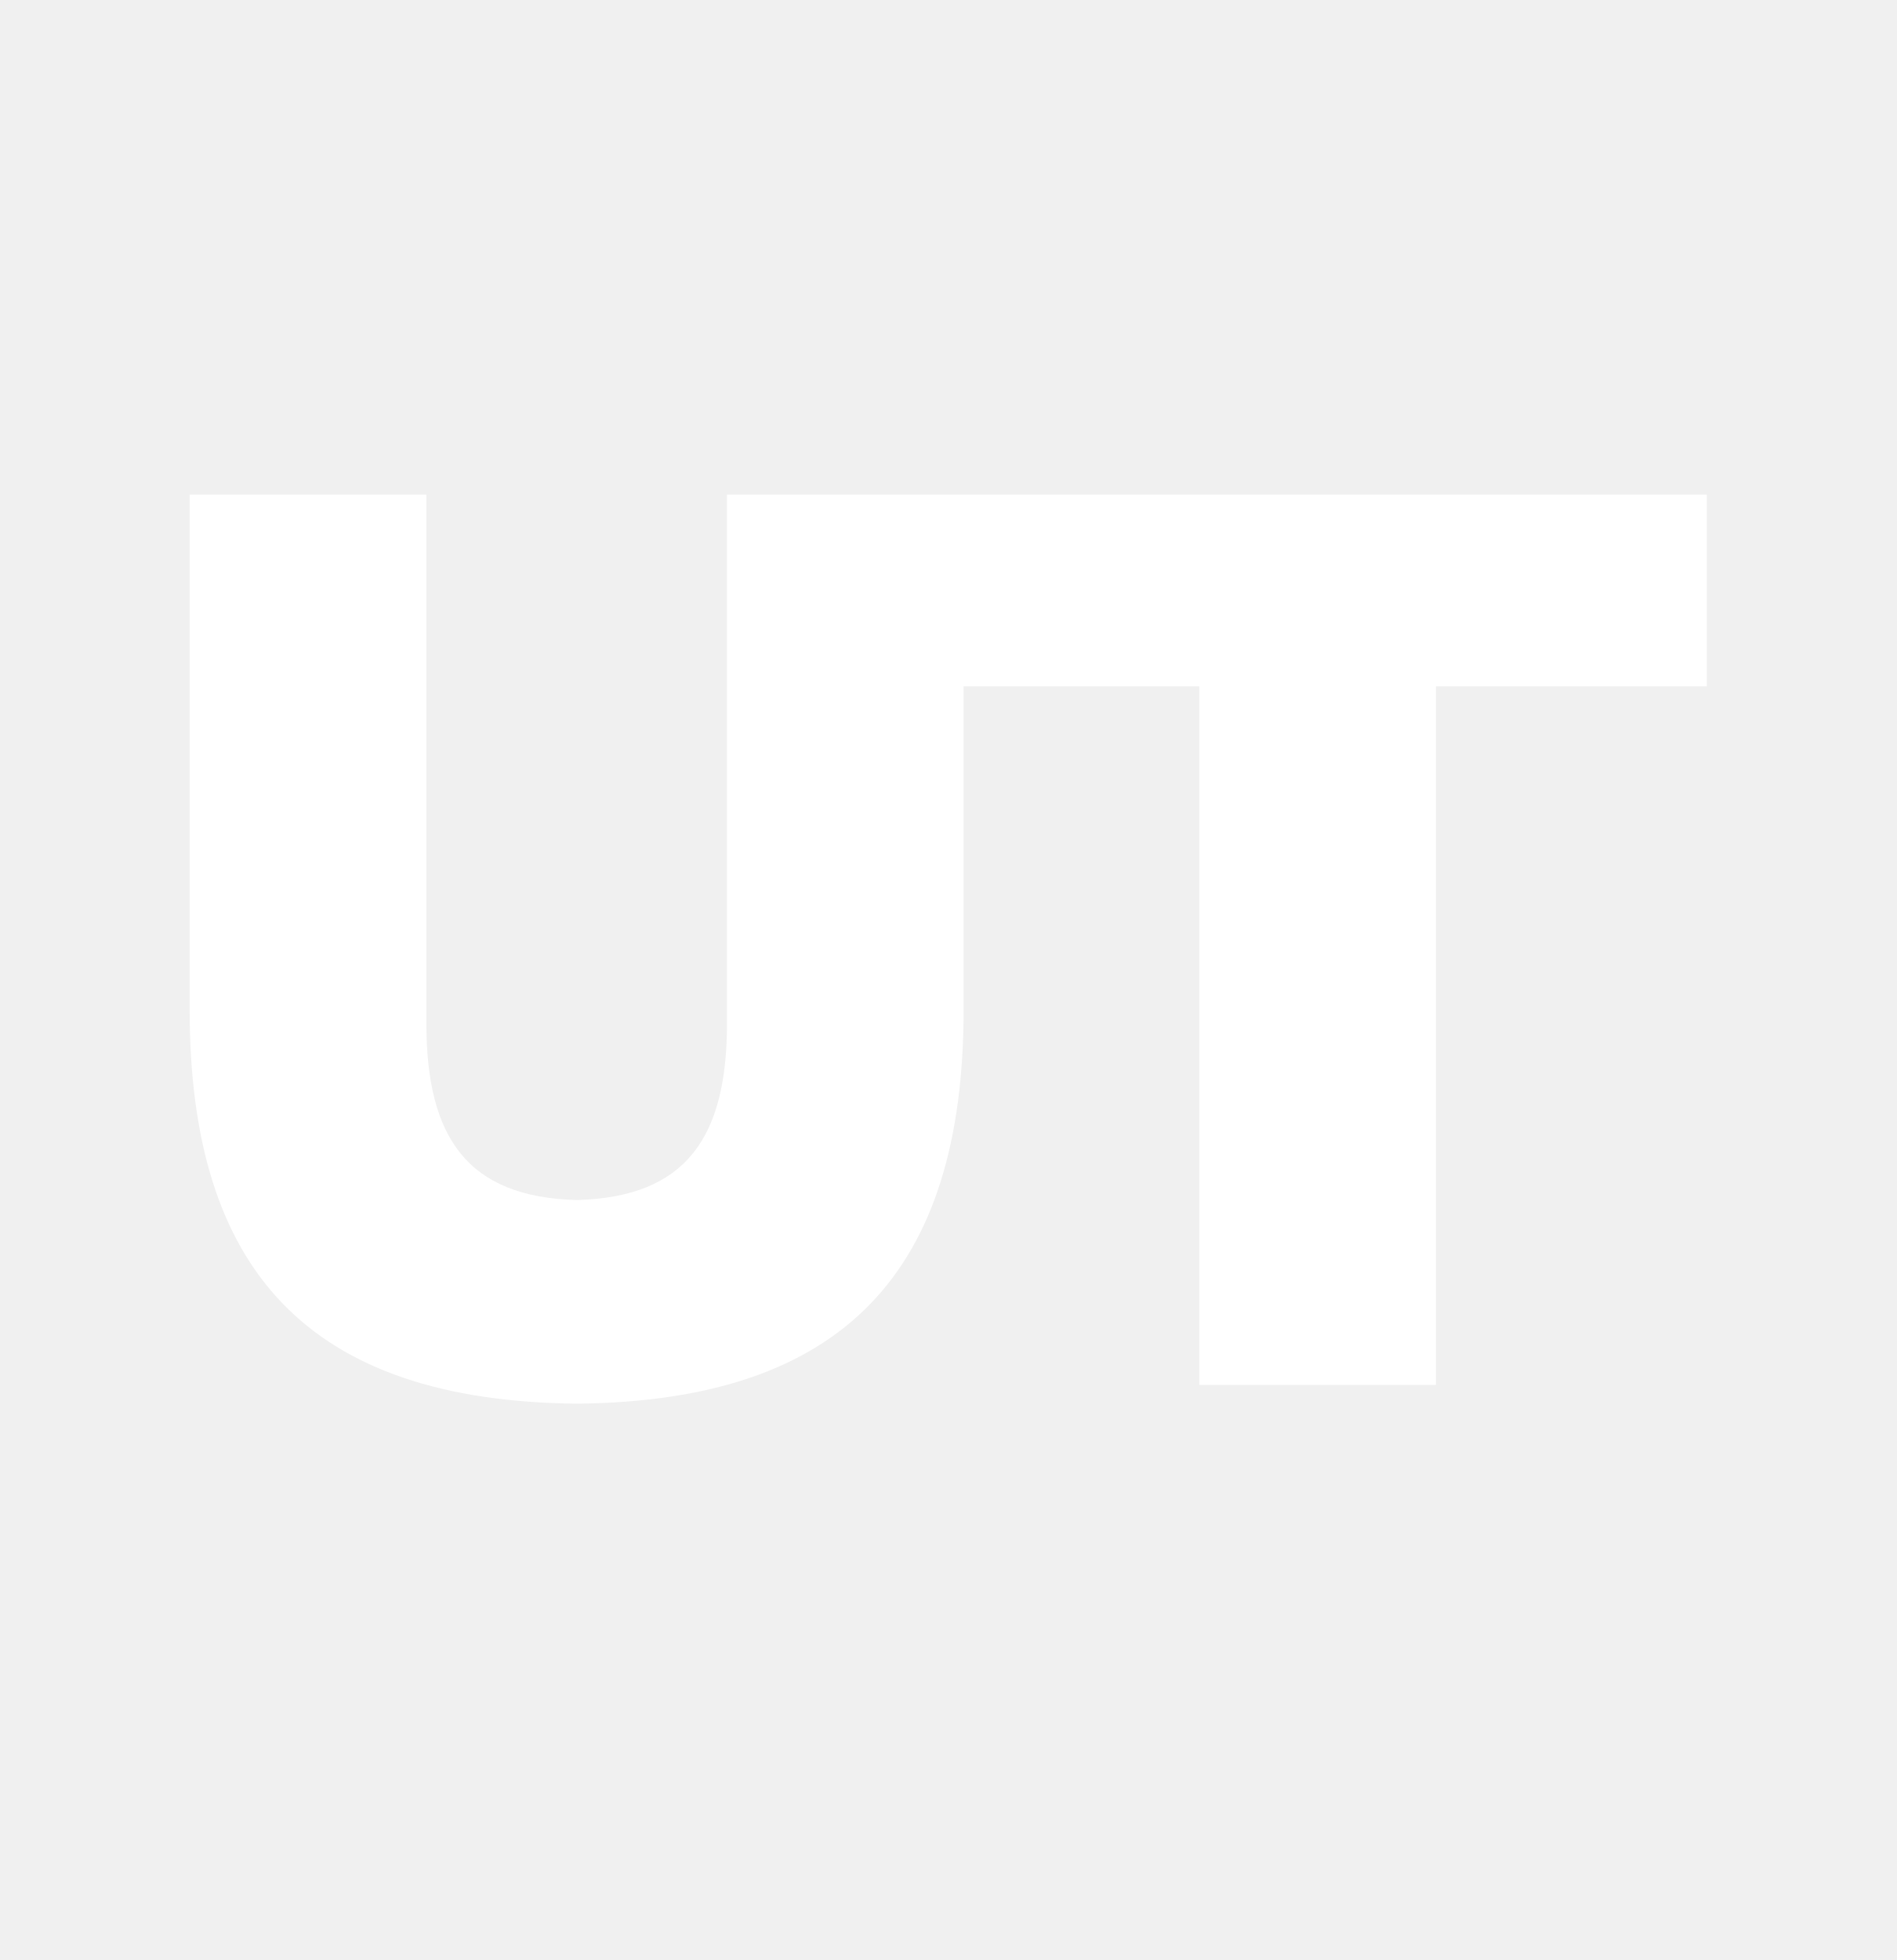
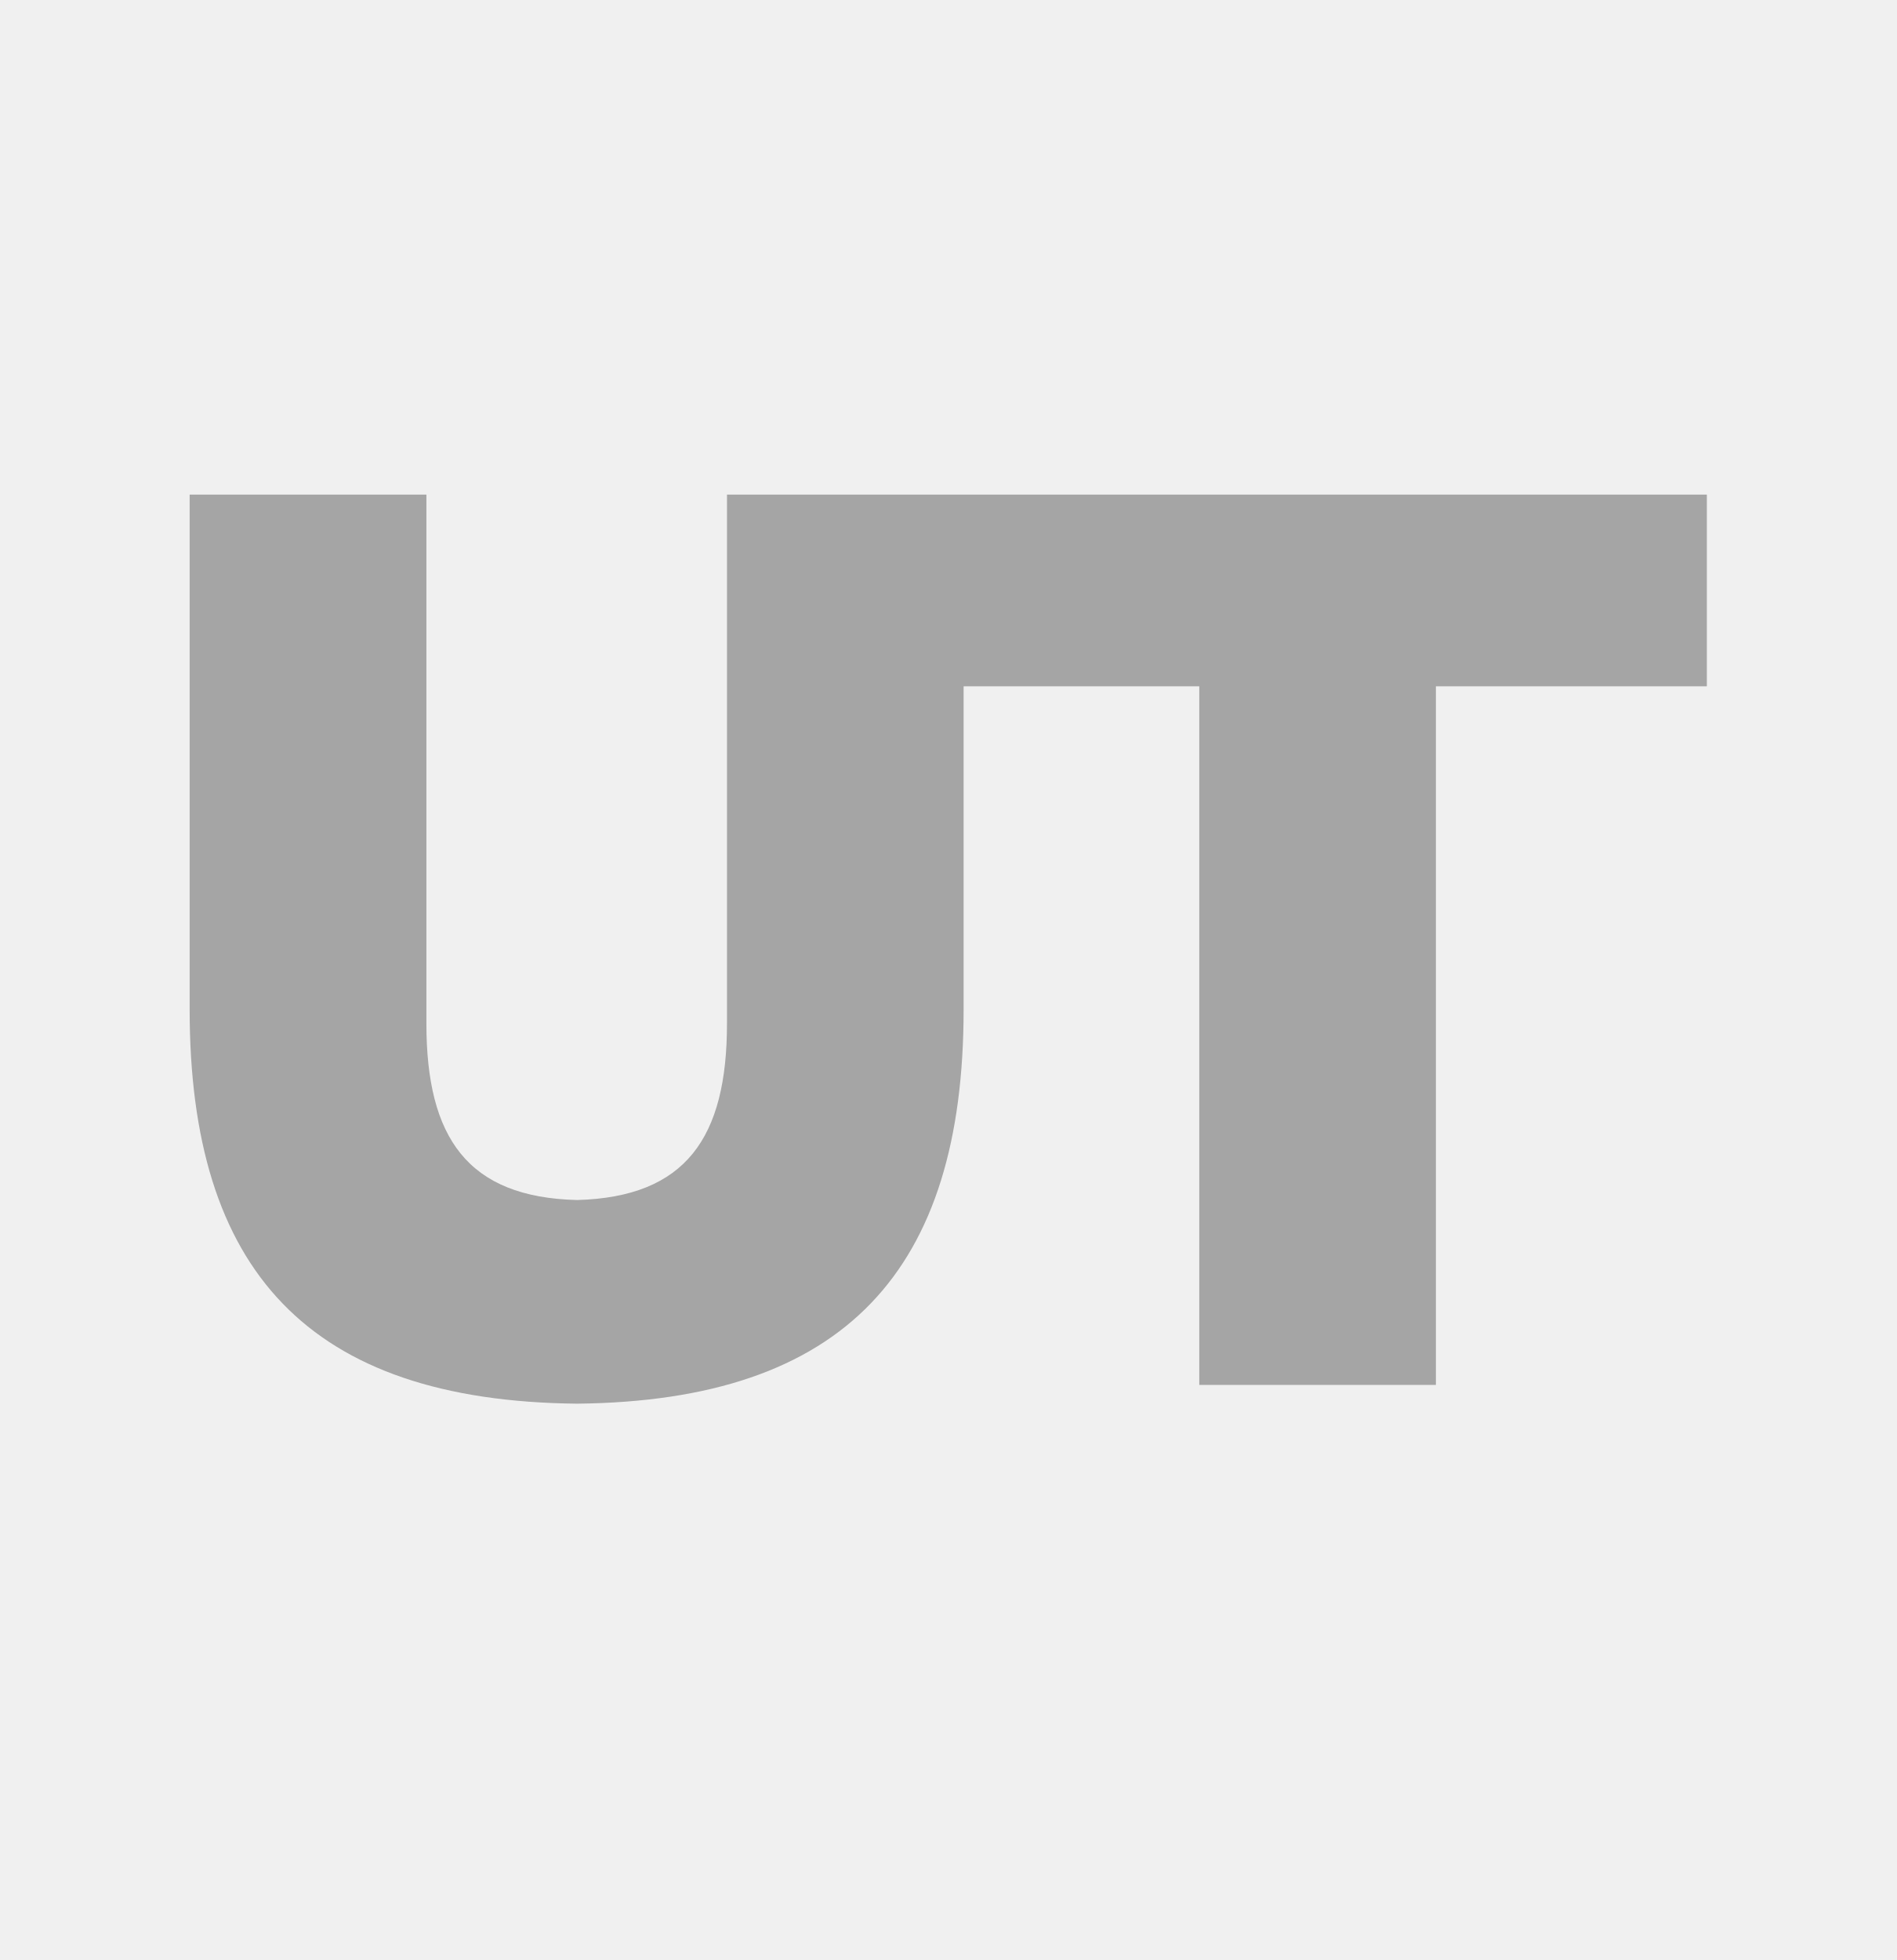
<svg xmlns="http://www.w3.org/2000/svg" width="30" height="31" viewBox="0 0 30 31" fill="none">
-   <path fill-rule="evenodd" clip-rule="evenodd" d="M15.243 15.968C15.243 20.086 13.373 22.157 9.129 22.201C4.874 22.159 3 20.091 3 15.968V7.823H6.745V16.188C6.745 17.995 7.397 18.937 9.129 18.98C10.852 18.933 11.5 17.991 11.5 16.188V7.823H15.016H15.243H27V10.855H22.714V21.904H18.971V10.855H15.243V15.968Z" fill="white" />
+   <path fill-rule="evenodd" clip-rule="evenodd" d="M15.243 15.968C15.243 20.086 13.373 22.157 9.129 22.201C4.874 22.159 3 20.091 3 15.968V7.823H6.745V16.188C6.745 17.995 7.397 18.937 9.129 18.98C10.852 18.933 11.5 17.991 11.5 16.188V7.823H15.016H15.243H27V10.855H22.714V21.904H18.971V10.855H15.243V15.968Z" fill="#A5A5A5" />
</svg>
